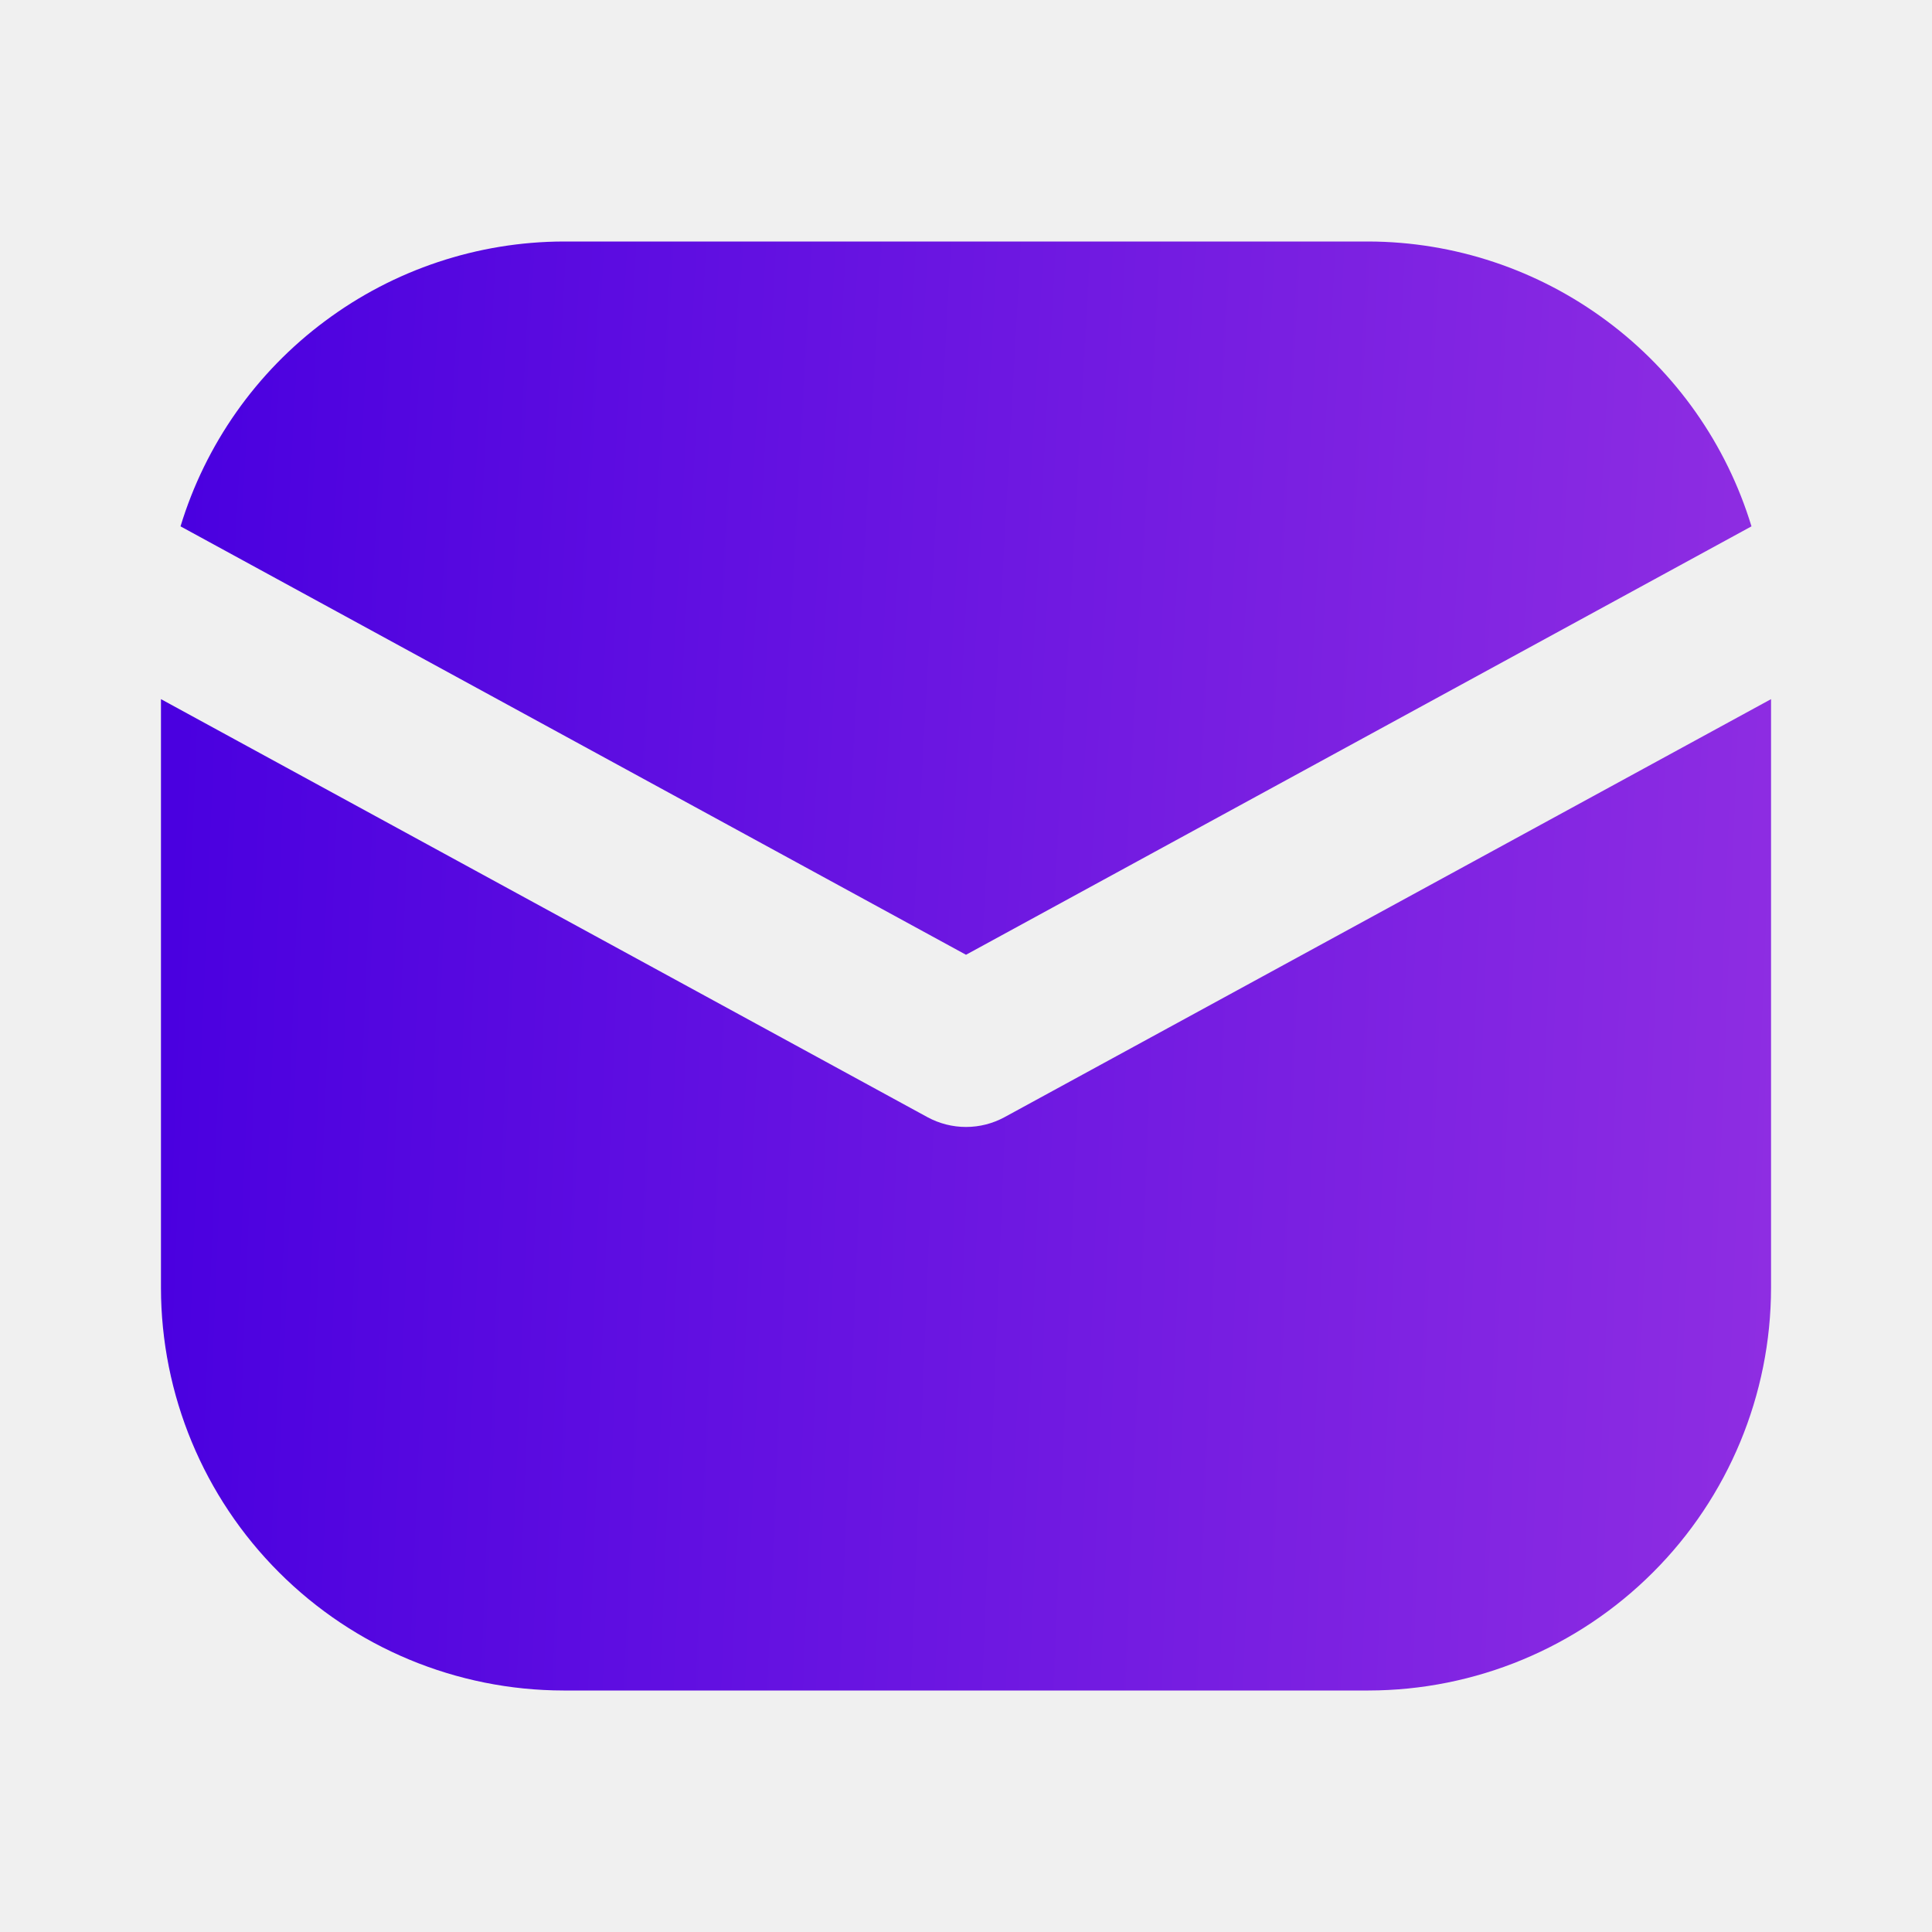
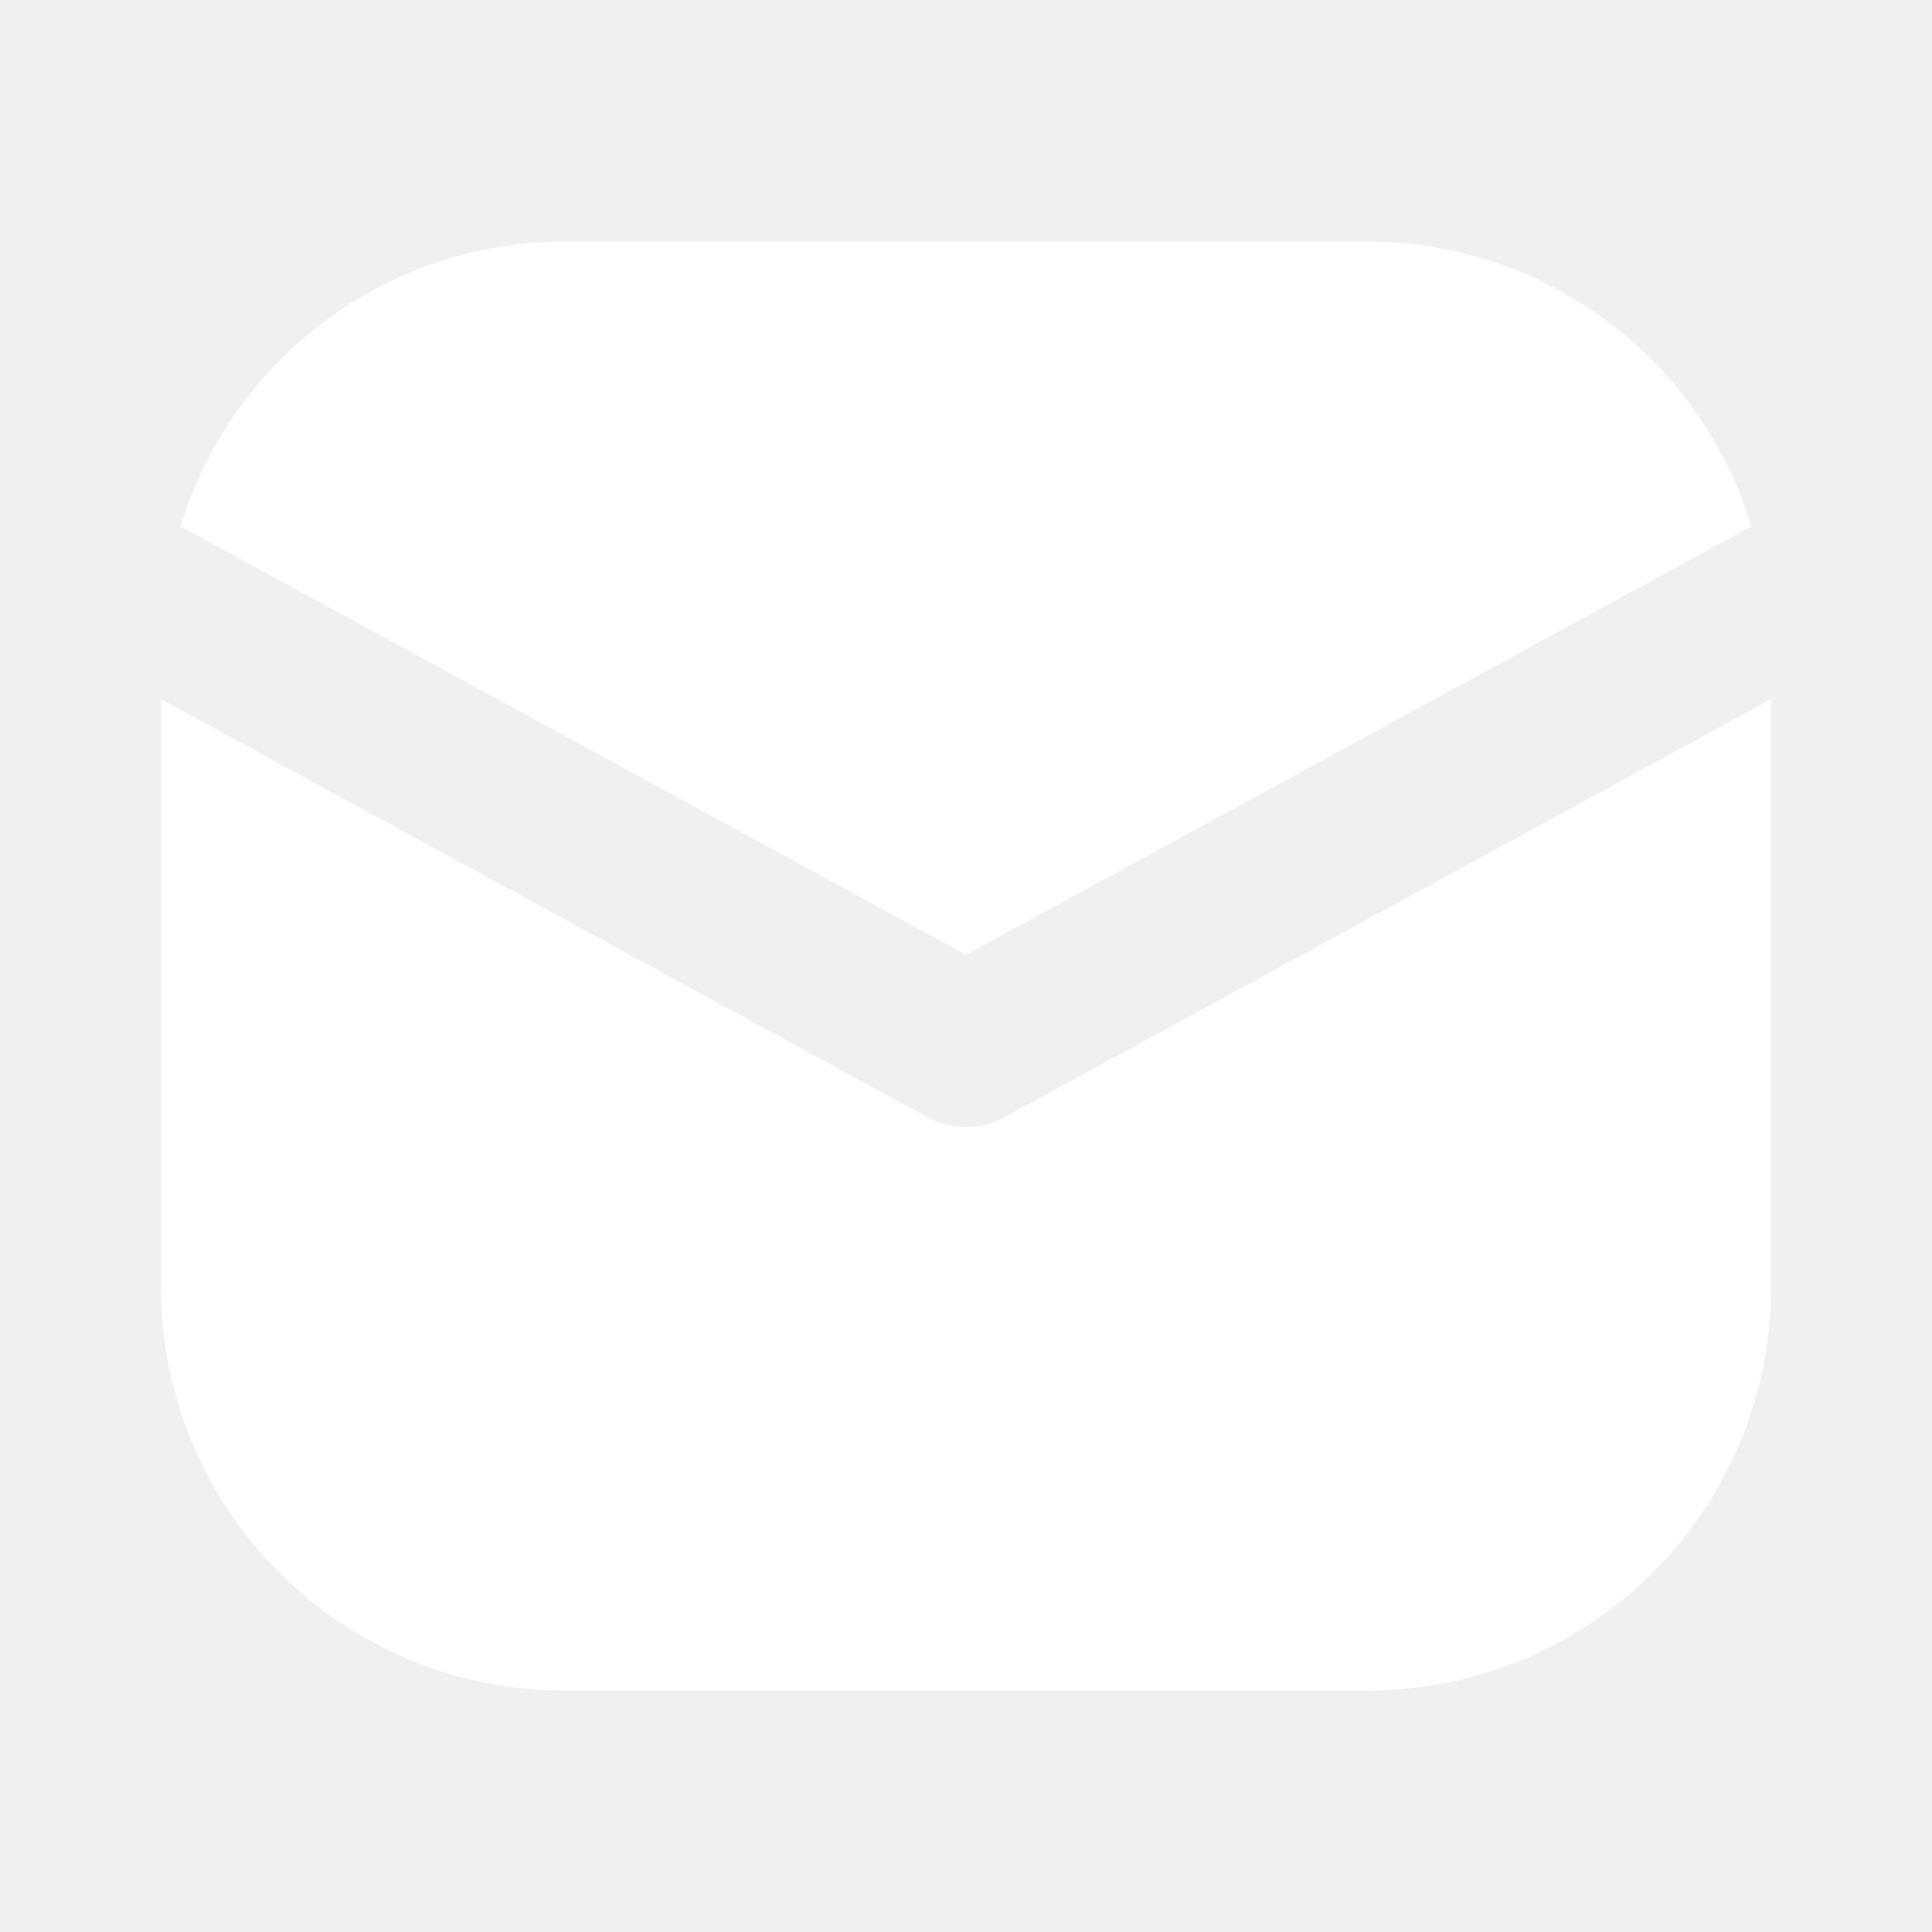
<svg xmlns="http://www.w3.org/2000/svg" width="16" height="16" viewBox="0 0 16 16" fill="none">
-   <path d="M8 7.907L14.505 4.359C14.298 3.679 13.878 3.082 13.307 2.658C12.736 2.233 12.045 2.002 11.333 2H4.667C3.955 2.002 3.263 2.233 2.693 2.658C2.122 3.082 1.702 3.679 1.495 4.359L8 7.907Z" fill="url(#paint0_linear_65_274)" />
-   <path d="M8.319 9.252C8.221 9.305 8.112 9.333 8 9.333C7.888 9.333 7.779 9.305 7.681 9.252L1.333 5.79V10.666C1.334 11.55 1.686 12.398 2.311 13.022C2.936 13.647 3.783 13.999 4.667 14H11.333C12.217 13.999 13.064 13.647 13.689 13.022C14.314 12.398 14.666 11.55 14.667 10.666V5.79L8.319 9.252Z" fill="url(#paint1_linear_65_274)" />
+   <path d="M8 7.907L14.505 4.359C14.298 3.679 13.878 3.082 13.307 2.658C12.736 2.233 12.045 2.002 11.333 2H4.667C3.955 2.002 3.263 2.233 2.693 2.658C2.122 3.082 1.702 3.679 1.495 4.359L8 7.907Z" fill="#ffffff" />
+   <path d="M8.319 9.252C8.221 9.305 8.112 9.333 8 9.333C7.888 9.333 7.779 9.305 7.681 9.252L1.333 5.79V10.666C1.334 11.55 1.686 12.398 2.311 13.022C2.936 13.647 3.783 13.999 4.667 14H11.333C12.217 13.999 13.064 13.647 13.689 13.022C14.314 12.398 14.666 11.55 14.667 10.666V5.79L8.319 9.252Z" fill="#ffffff" />
  <defs>
    <linearGradient id="paint0_linear_65_274" x1="1.495" y1="4.954" x2="14.473" y2="5.668" gradientUnits="userSpaceOnUse">
      <stop stop-color="#4A00E0" />
      <stop offset="1" stop-color="#8E2DE2" />
    </linearGradient>
    <linearGradient id="paint1_linear_65_274" x1="1.333" y1="9.895" x2="14.653" y2="10.435" gradientUnits="userSpaceOnUse">
      <stop stop-color="#4A00E0" />
      <stop offset="1" stop-color="#8E2DE2" />
    </linearGradient>
  </defs>
</svg>
